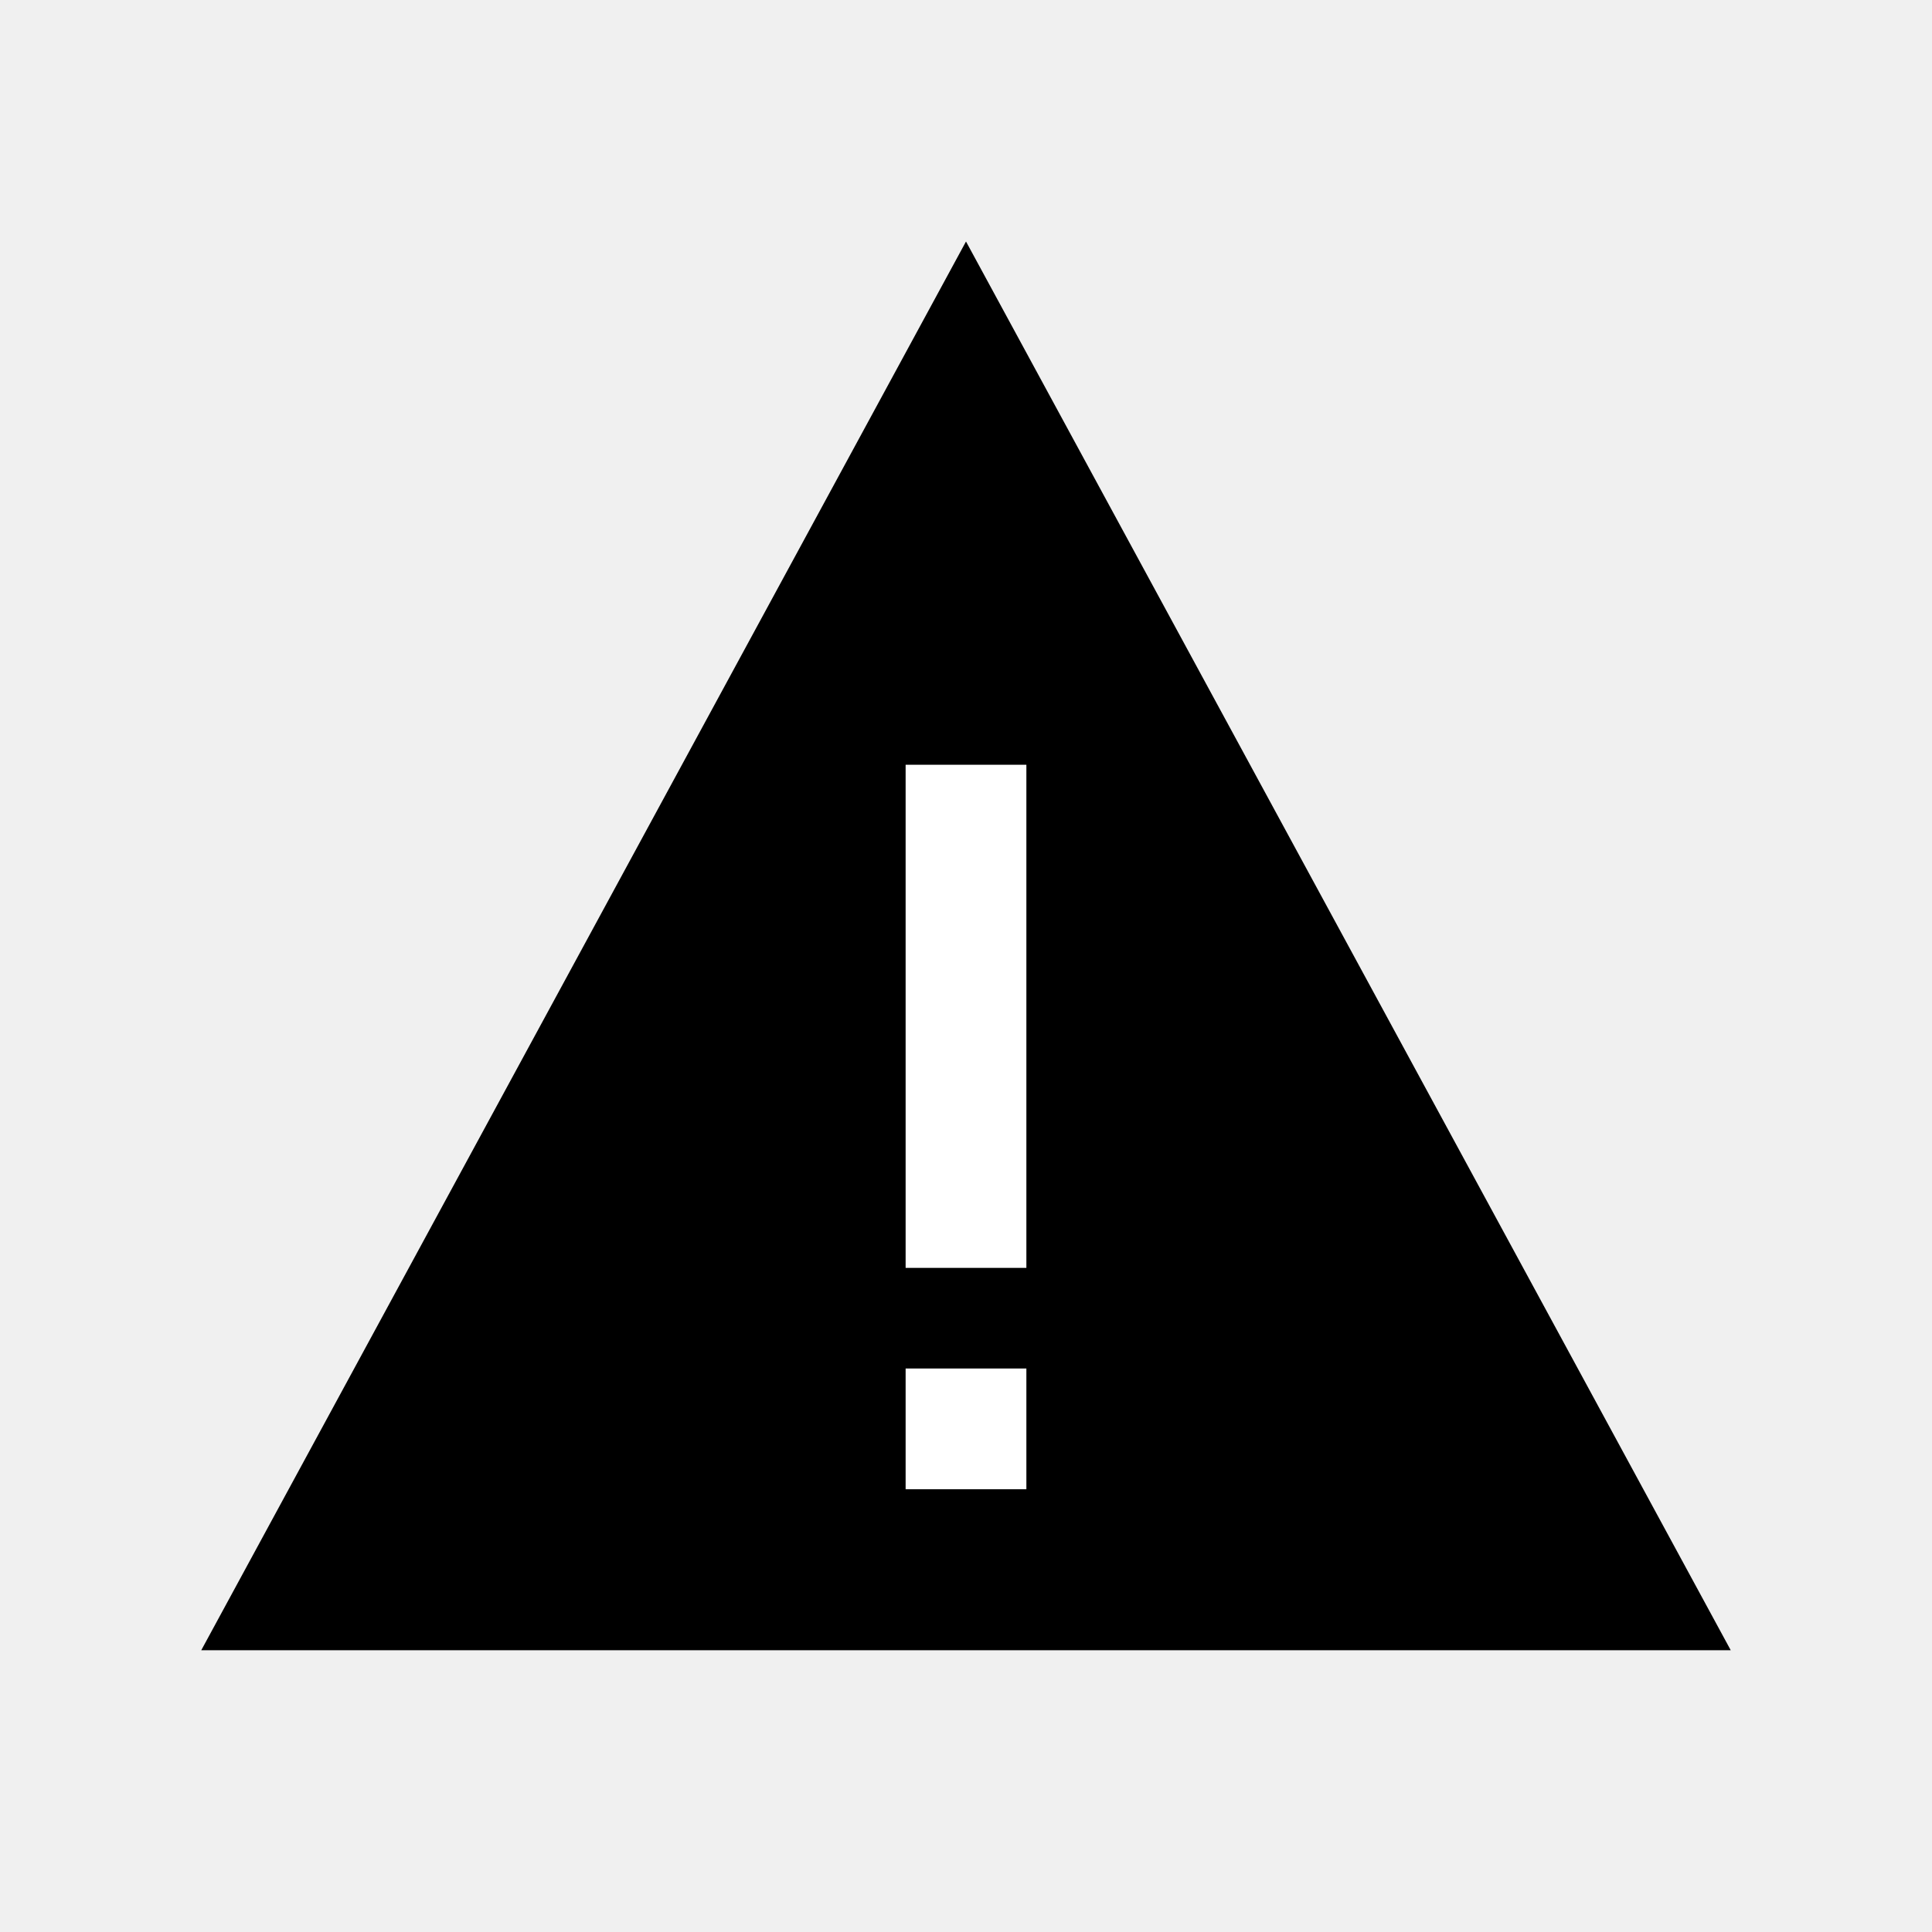
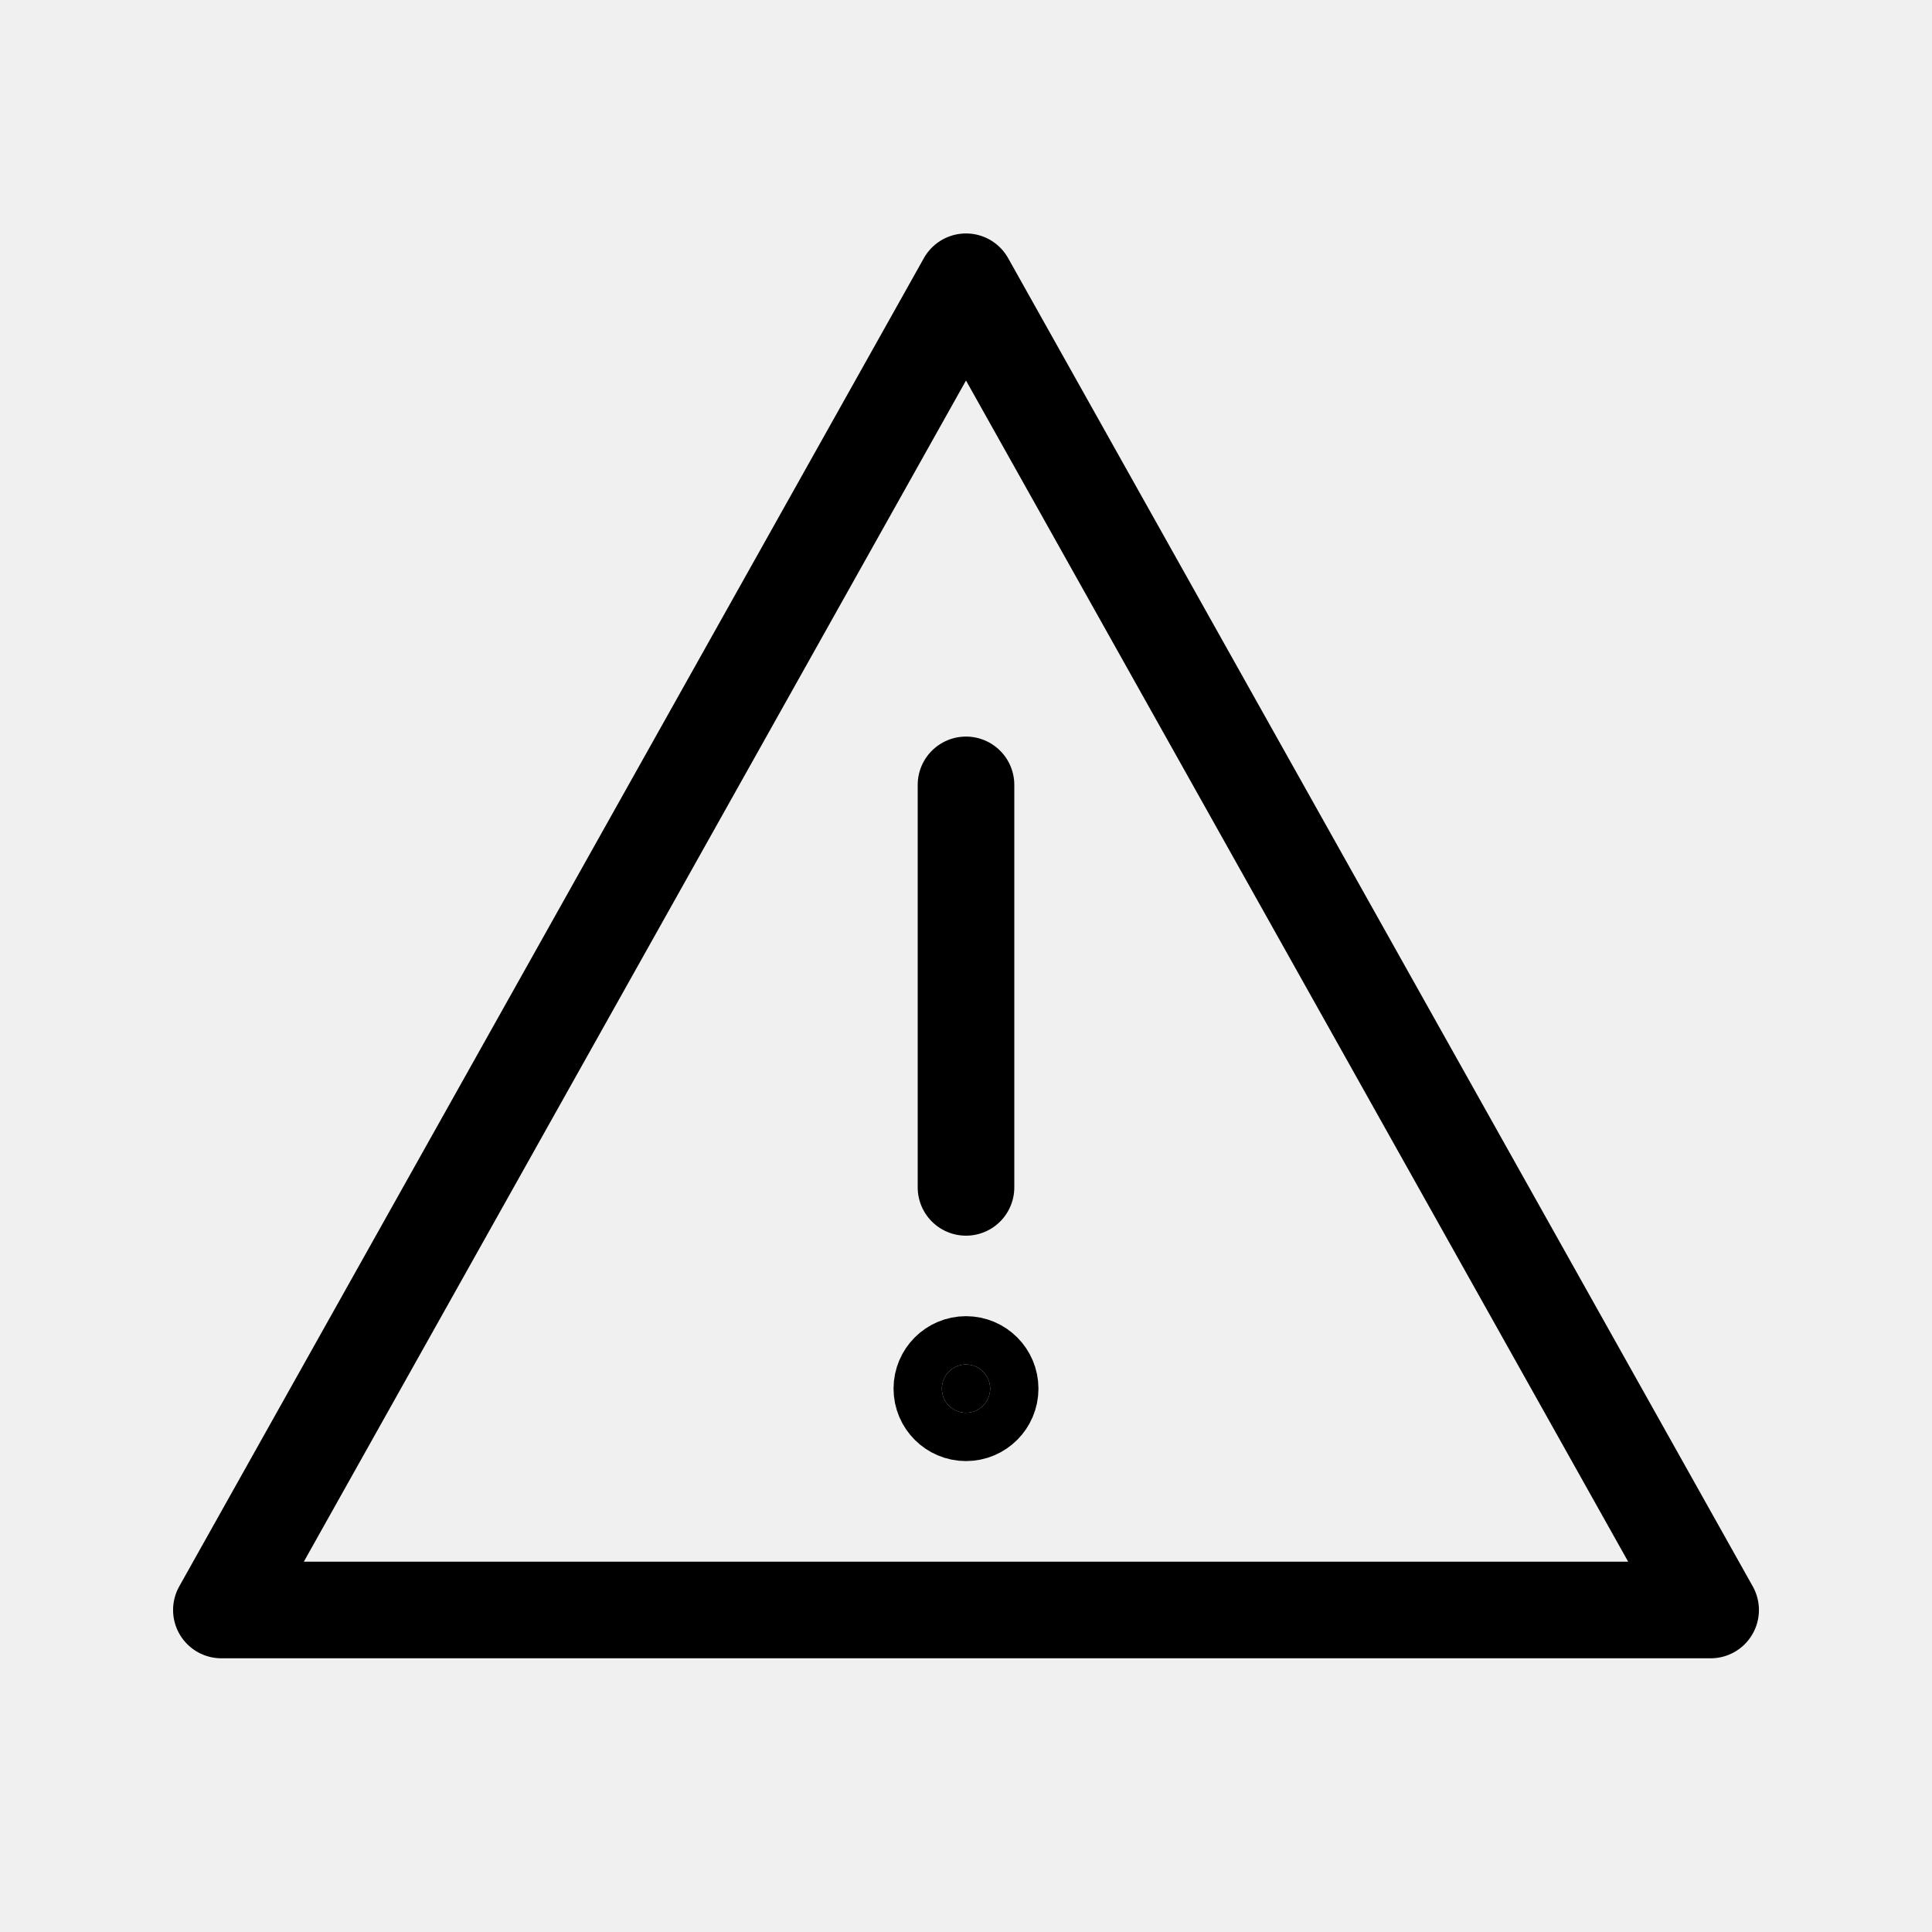
- <svg xmlns="http://www.w3.org/2000/svg" viewBox="0 0 960 960">
-   <path d="M480 120 L860 820 L100 820 Z" fill="#000" />
-   <rect x="450" y="380" width="60" height="250" fill="#fff" />
-   <rect x="450" y="680" width="60" height="60" fill="#fff" />
+ <svg xmlns="http://www.w3.org/2000/svg" viewBox="0 0 960 960" fill="none" stroke="#000" stroke-width="48" stroke-linecap="round" stroke-linejoin="round">
+   <path d="M480 140 L 850 800 H 110 Z" />
+   <path d="M480 390 V 590" />
+   <circle cx="480" cy="690" r="12" fill="#000" />
</svg>
